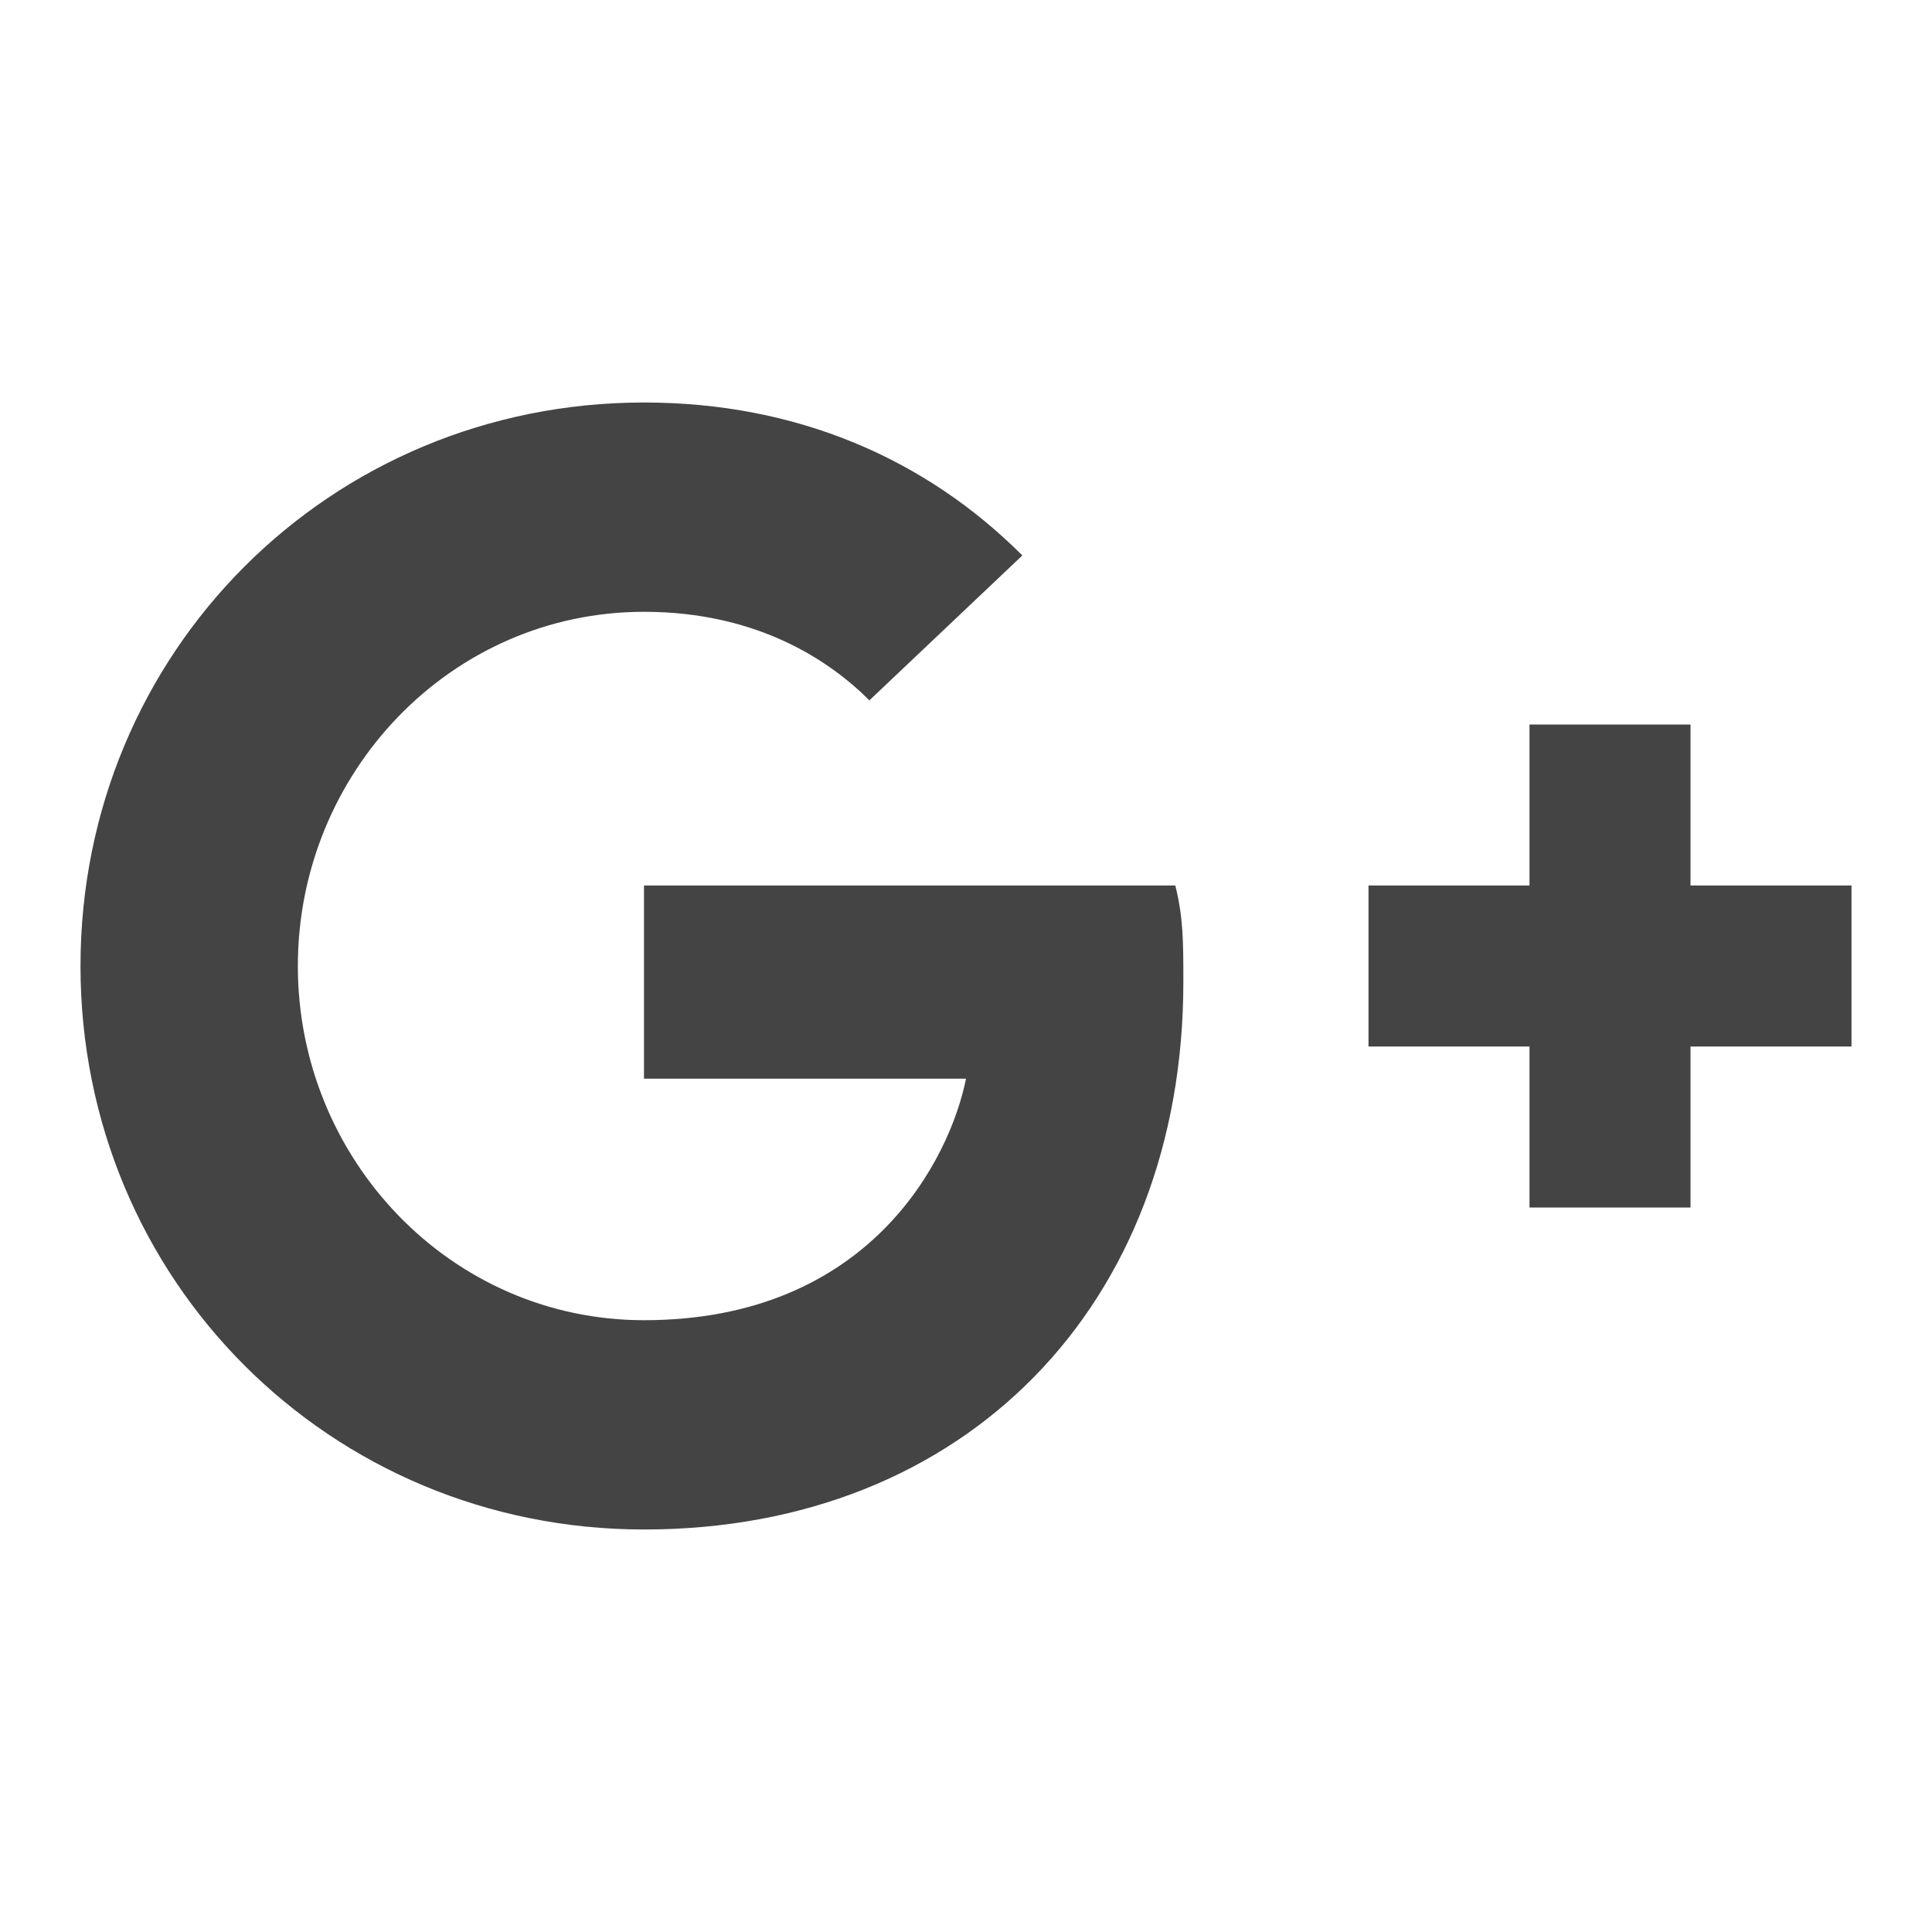
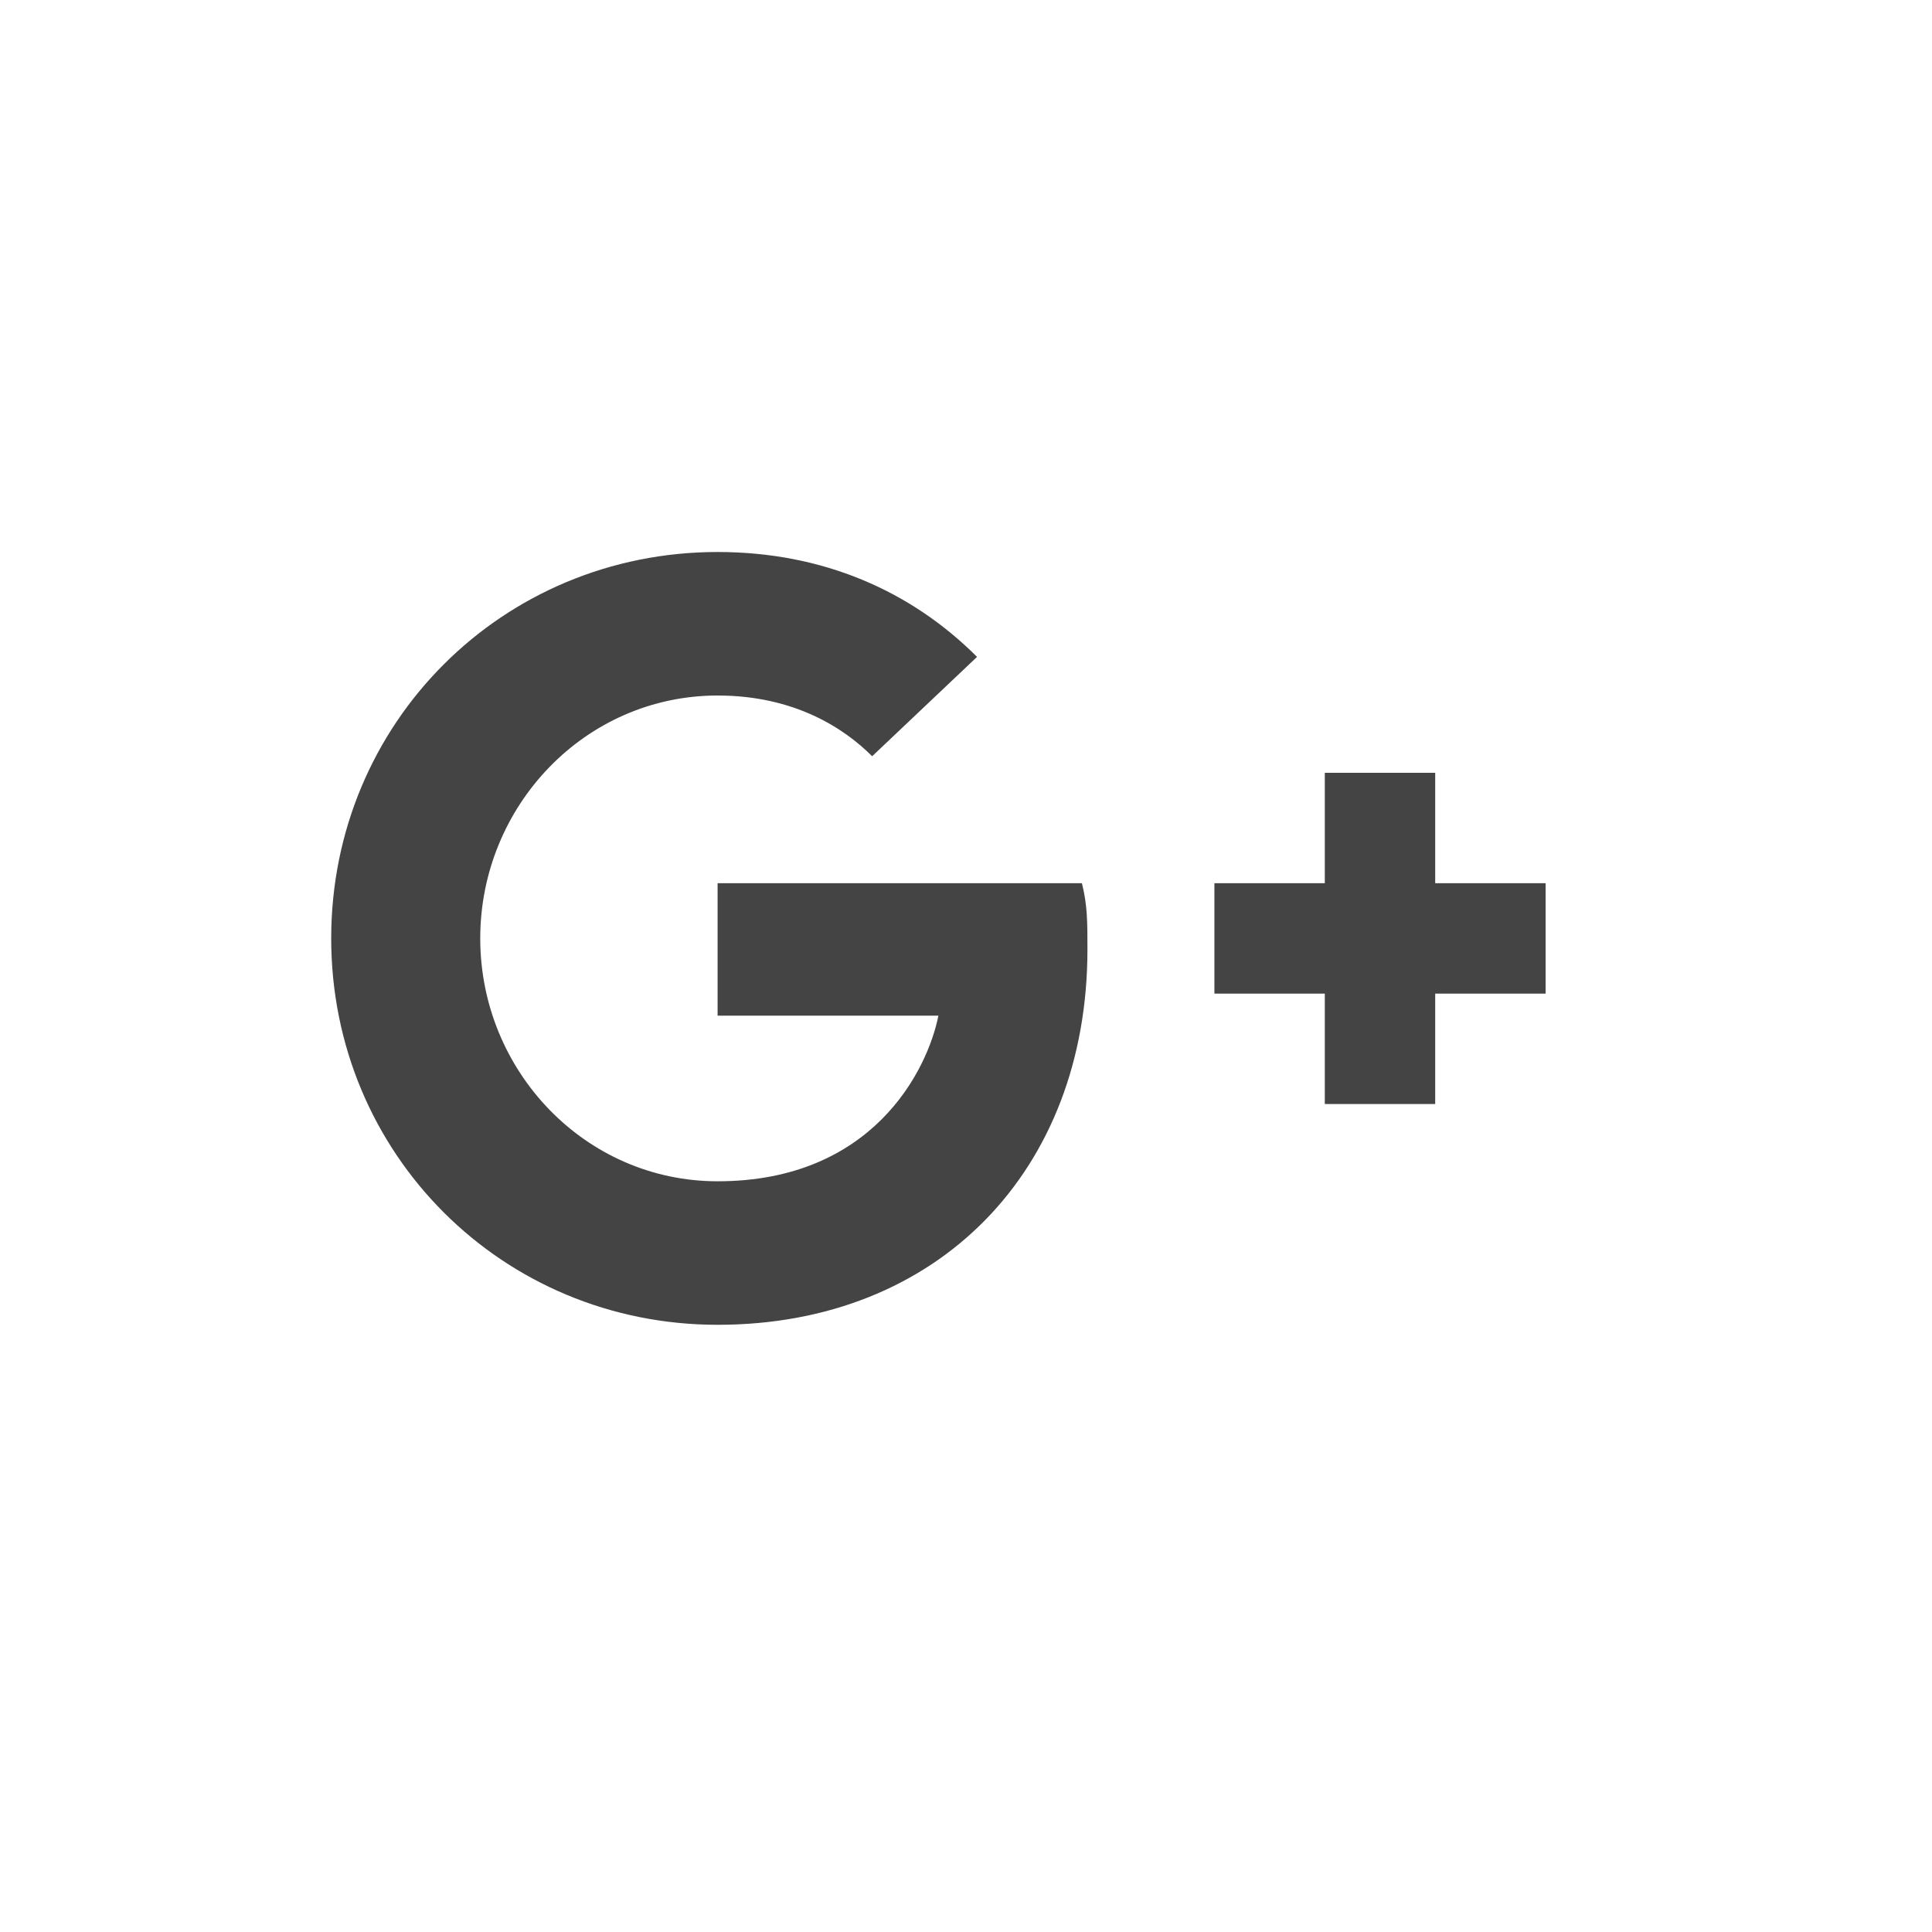
- <svg xmlns="http://www.w3.org/2000/svg" fill="#444444" version="1.1" width="20" height="20" viewBox="0 0 24 24">
+ <svg xmlns="http://www.w3.org/2000/svg" fill="#444444" version="1.1" width="20" height="20" viewBox="-5 0 35 25">
  <path d="M23,11H21V9H19V11H17V13H19V15H21V13H23M8,11V13.4H12C11.8,14.4 10.8,16.4 8,16.4C5.6,16.4 3.7,14.4 3.7,12C3.7,9.6 5.6,7.6 8,7.6C9.4,7.6 10.3,8.2 10.8,8.7L12.7,6.9C11.5,5.7 9.9,5 8,5C4.1,5 1,8.1 1,12C1,15.9 4.1,19 8,19C12,19 14.7,16.2 14.7,12.2C14.7,11.7 14.7,11.4 14.6,11H8Z" />
</svg>
